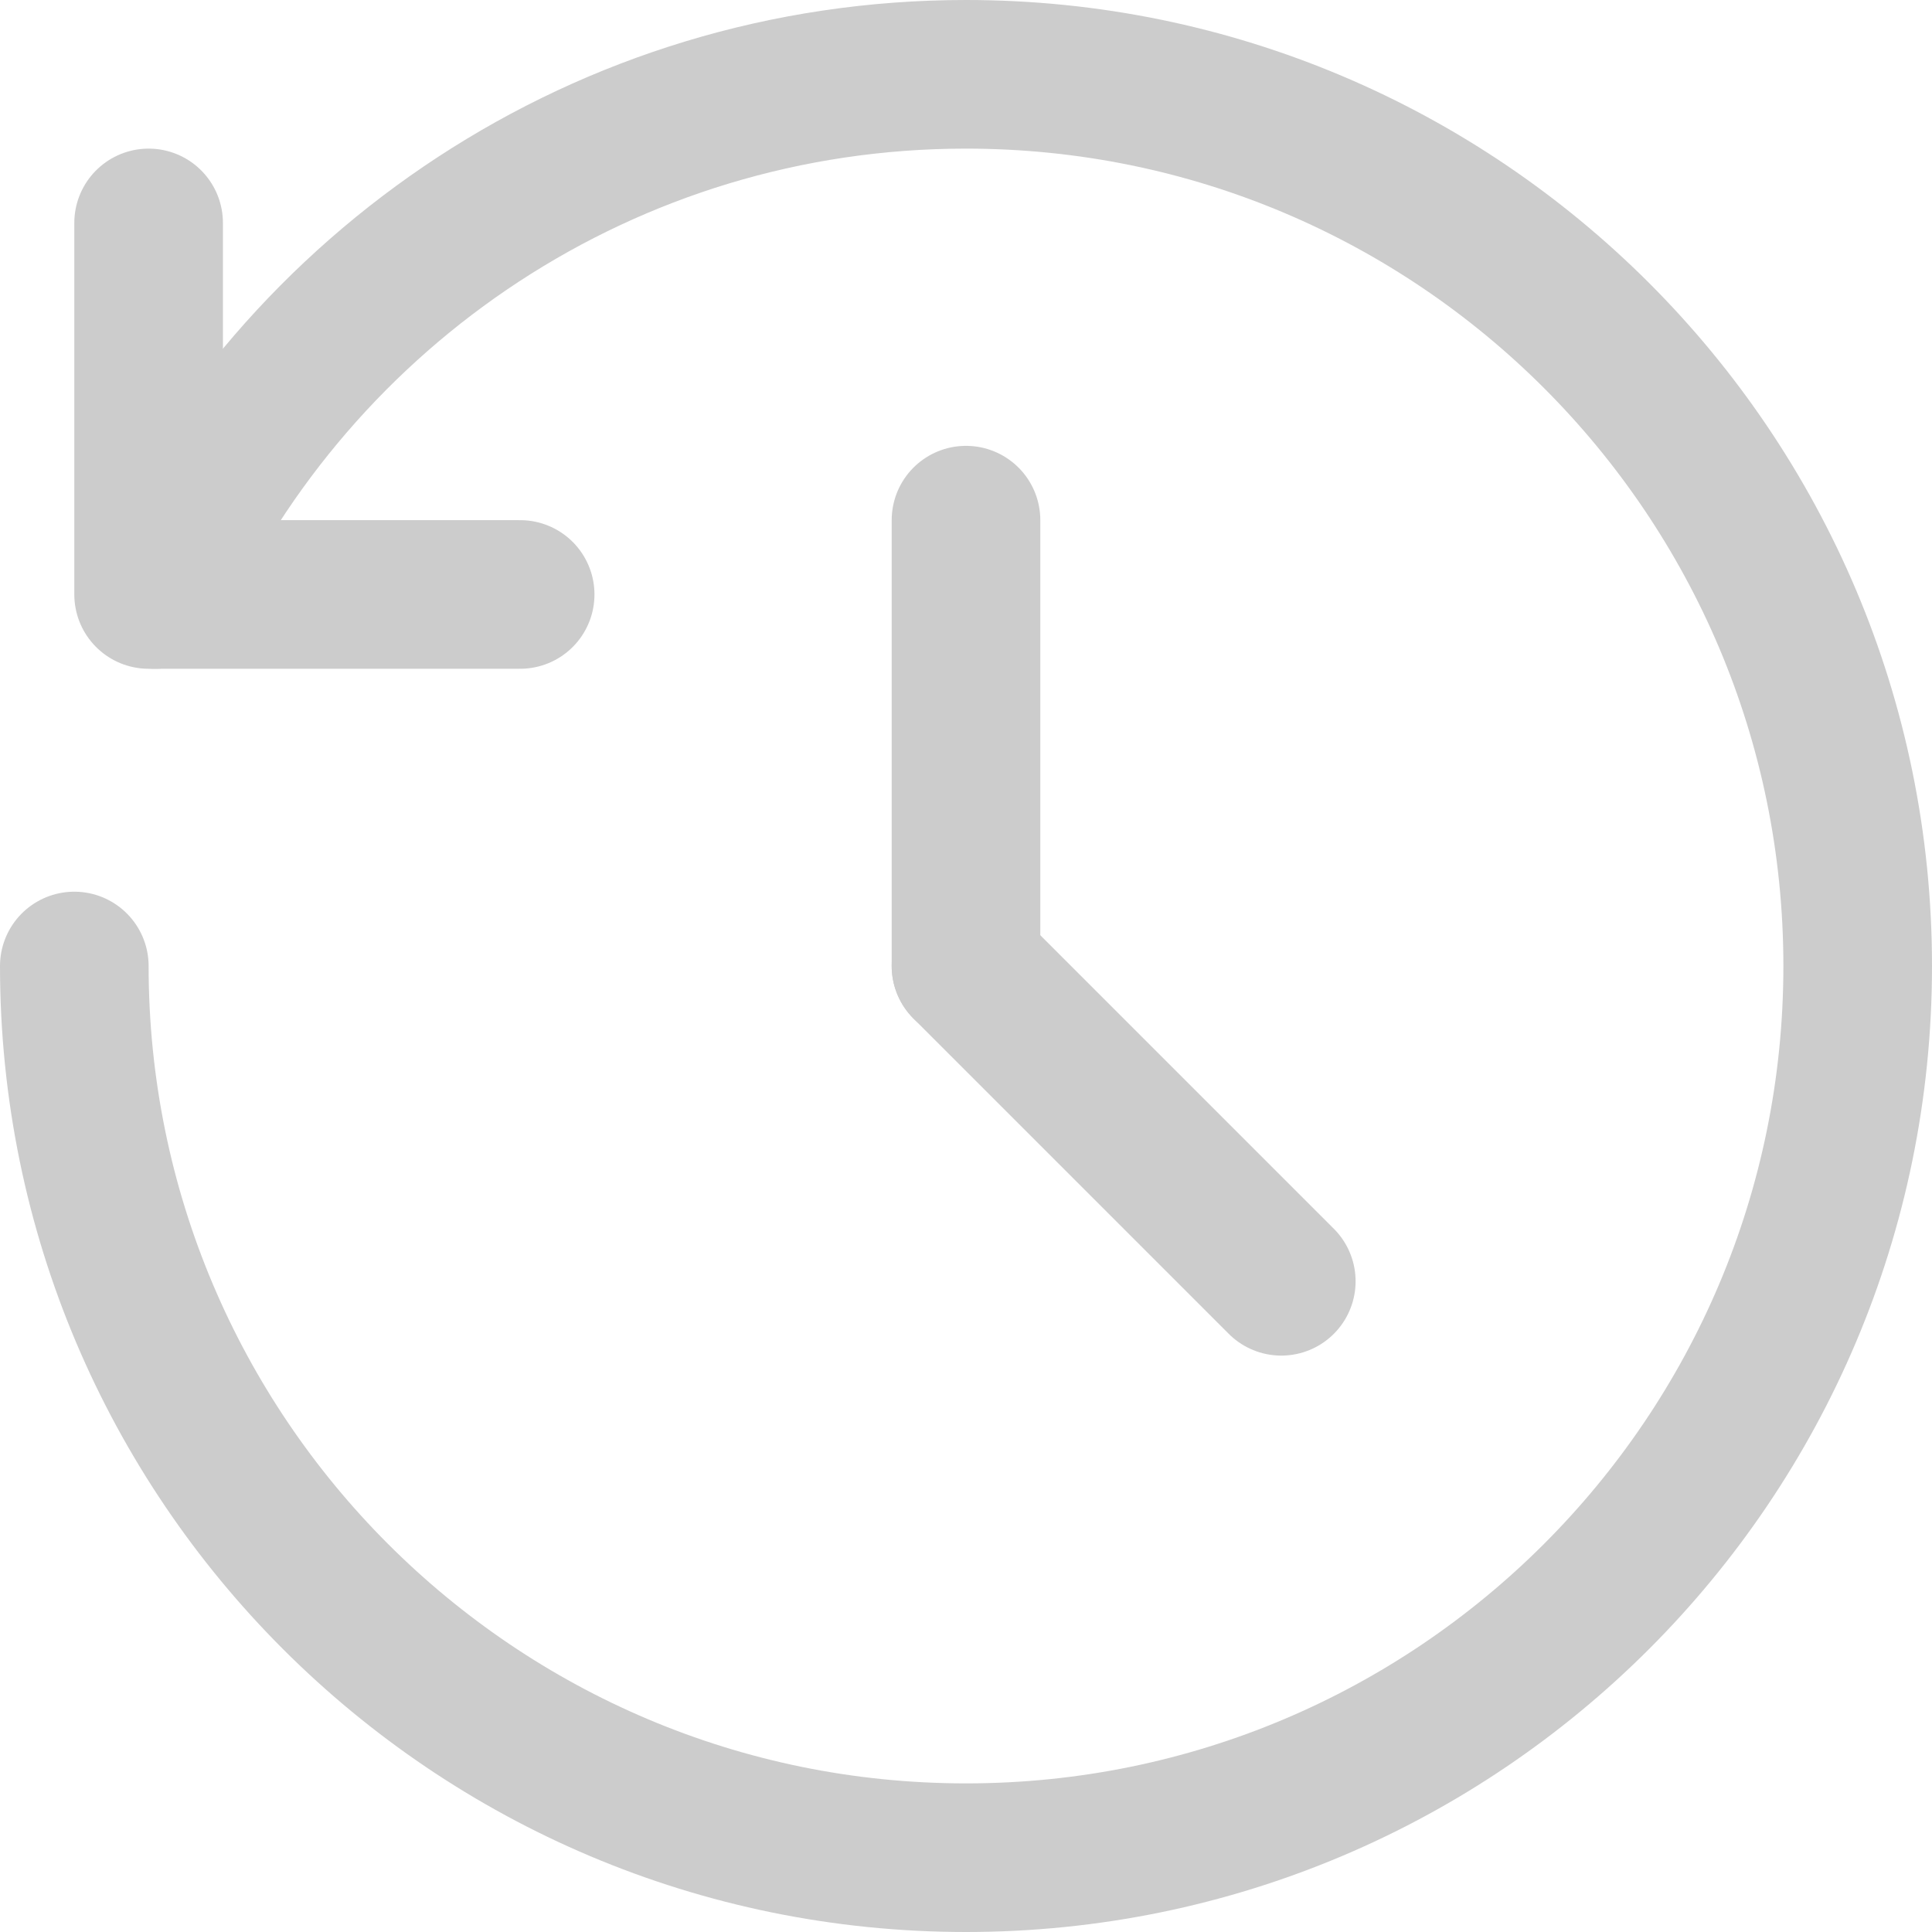
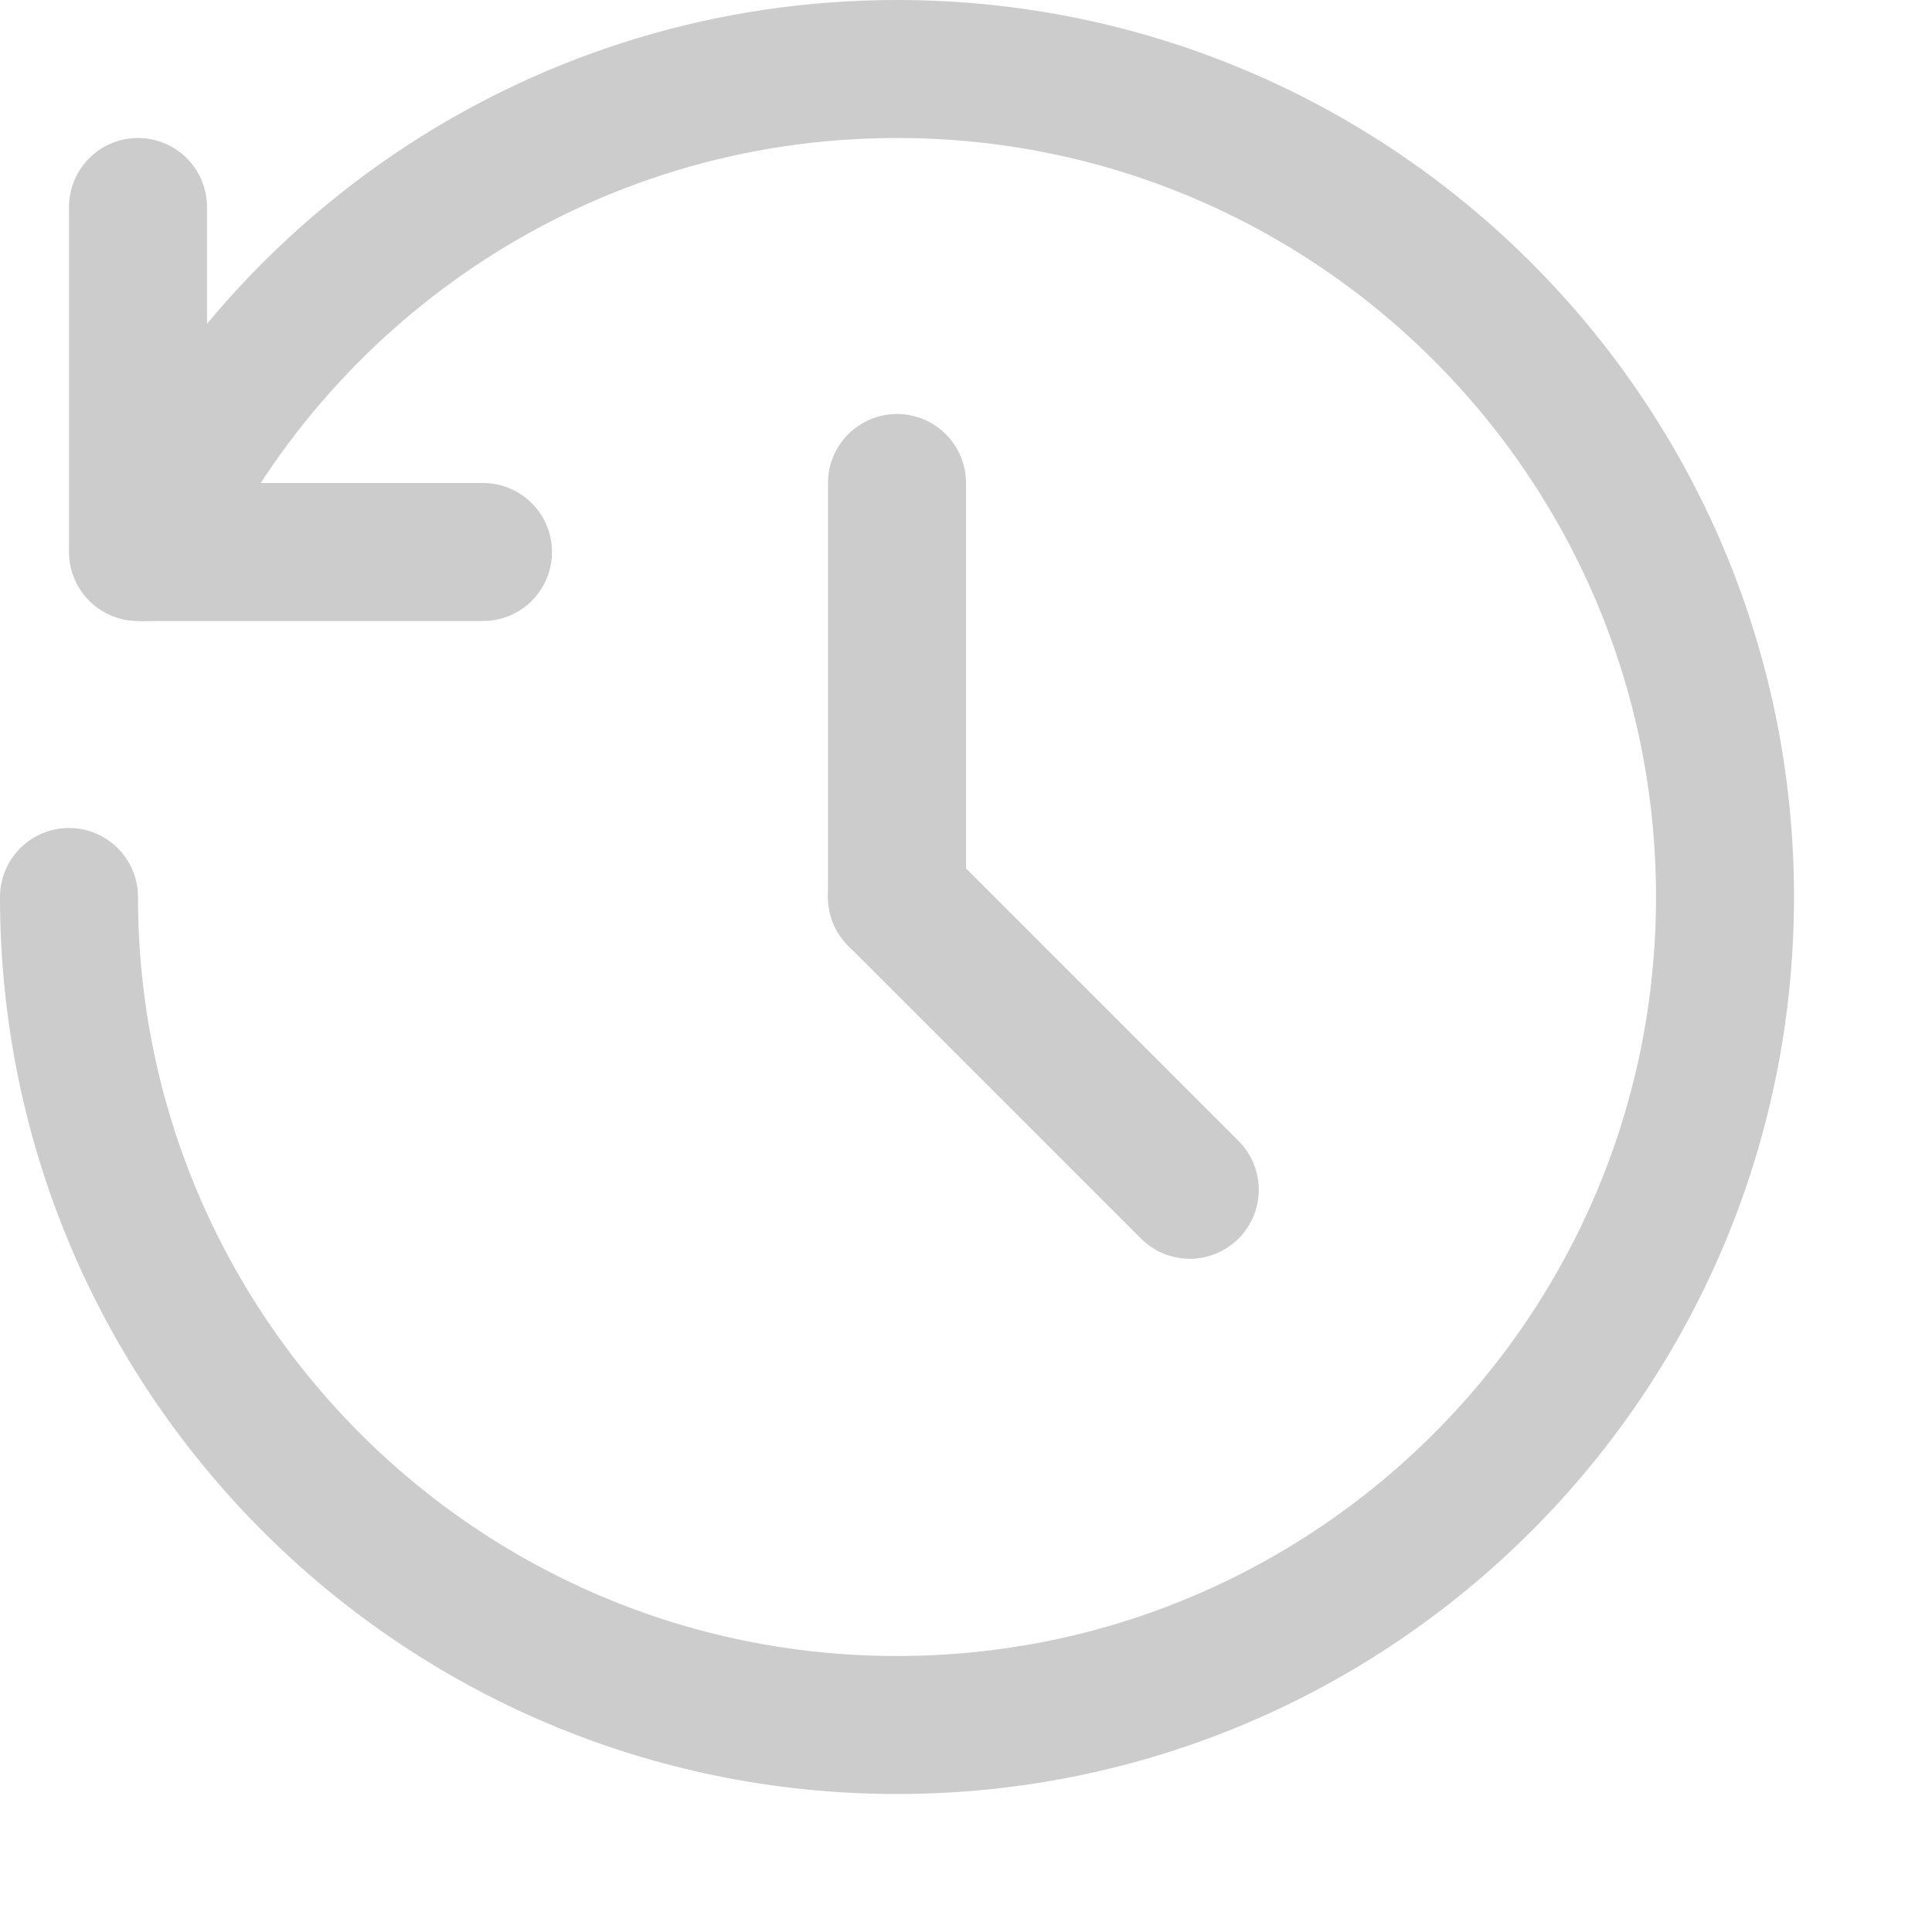
- <svg xmlns="http://www.w3.org/2000/svg" width="26" height="26" viewBox="0 0 26 26" fill="none">
-   <rect width="26" height="26" fill="white" />
+ <svg xmlns="http://www.w3.org/2000/svg" width="28" height="28" viewBox="0 0 28 28" fill="none">
+   <rect width="28" height="28" fill="white" />
  <path d="M1 13C1 19.627 6.373 25 13 25C19.627 25 25 19.627 25 13C25 6.373 19.627 1 13 1C8.157 1 3.984 3.869 2.088 8" stroke="#CCCCCC" stroke-width="2" stroke-linecap="round" />
  <path d="M13 13L13 7" stroke="#CCCCCC" stroke-width="2" stroke-linecap="round" stroke-linejoin="round" />
  <path d="M2 3L2 8H7" stroke="#CCCCCC" stroke-width="2" stroke-linecap="round" stroke-linejoin="round" />
  <path d="M13 13L17.243 17.243" stroke="#CCCCCC" stroke-width="2" stroke-linecap="round" stroke-linejoin="round" />
</svg>
